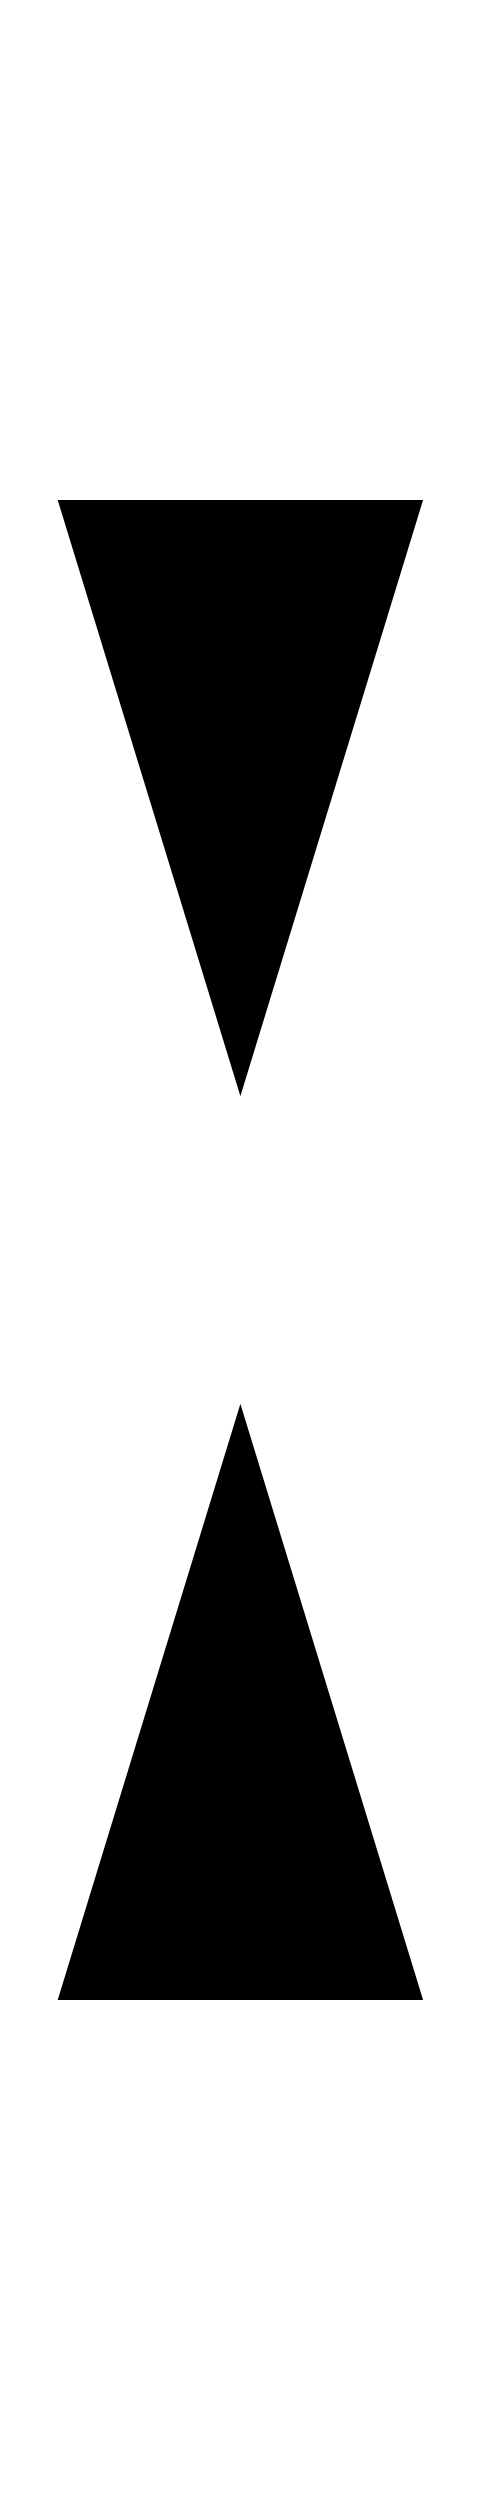
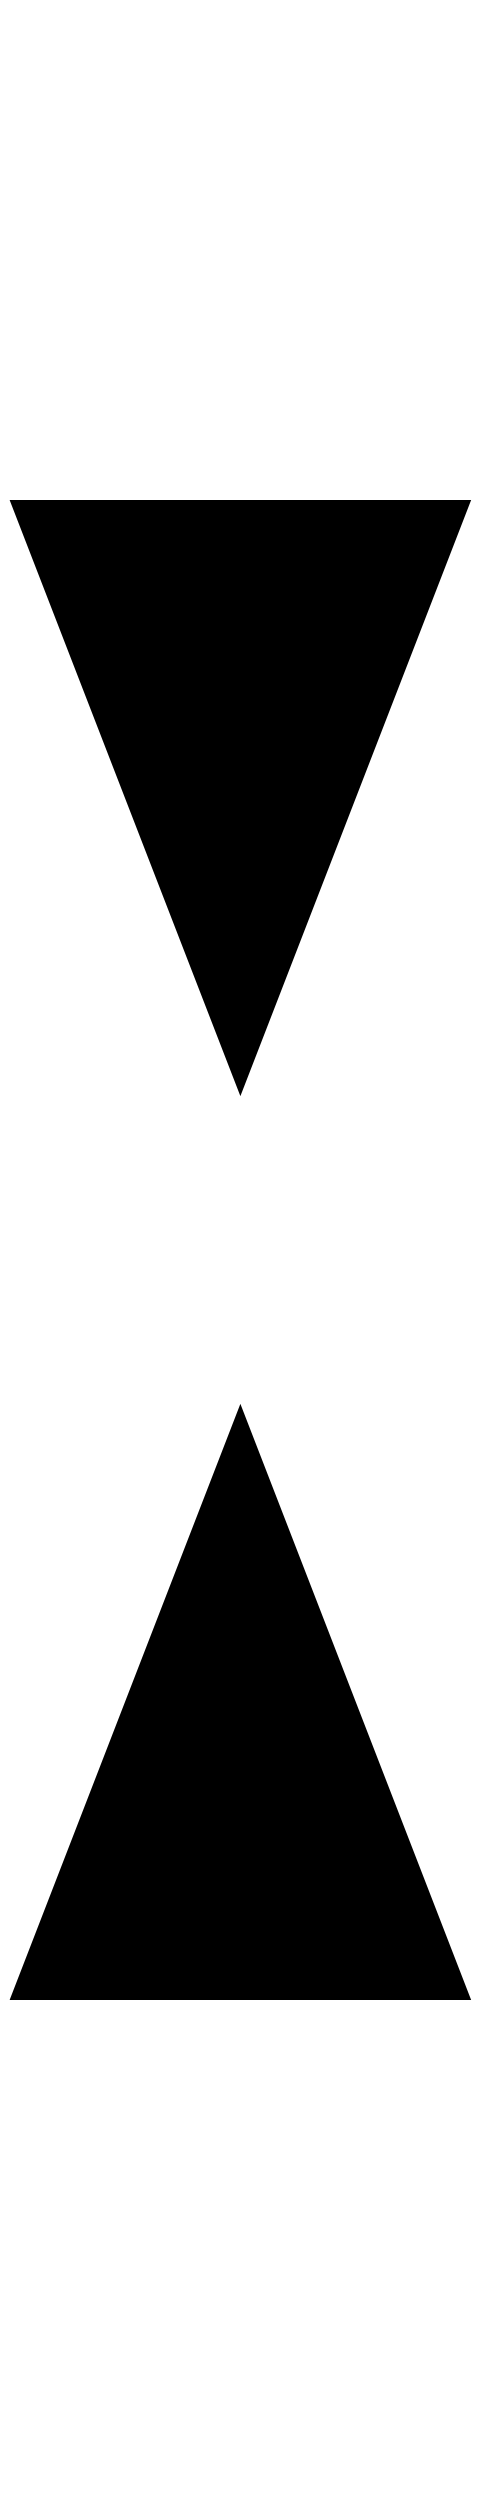
<svg xmlns="http://www.w3.org/2000/svg" width="500" height="2600" viewBox="0 0 500 2600">
  <line x1="250" y1="20" x2="250" y2="580" fill="none" stroke="param(outline) #131313" stroke-width="param(outline-width) 15" />
-   <polygon points="250,1140 60,520 440,520" fill="param(fill) #131313" />
+   <polygon points="250,1140 10,520 490,520" fill="param(fill) #131313" />
  <line x1="250" y1="2020" x2="250" y2="2580" fill="none" stroke="param(outline) #131313" stroke-width="param(outline-width) 15" />
-   <polygon points="250,1460 440,2080 60,2080" fill="param(fill) #131313" />
+   <polygon points="250,1460 490,2080 10,2080" fill="param(fill) #131313" />
</svg>
